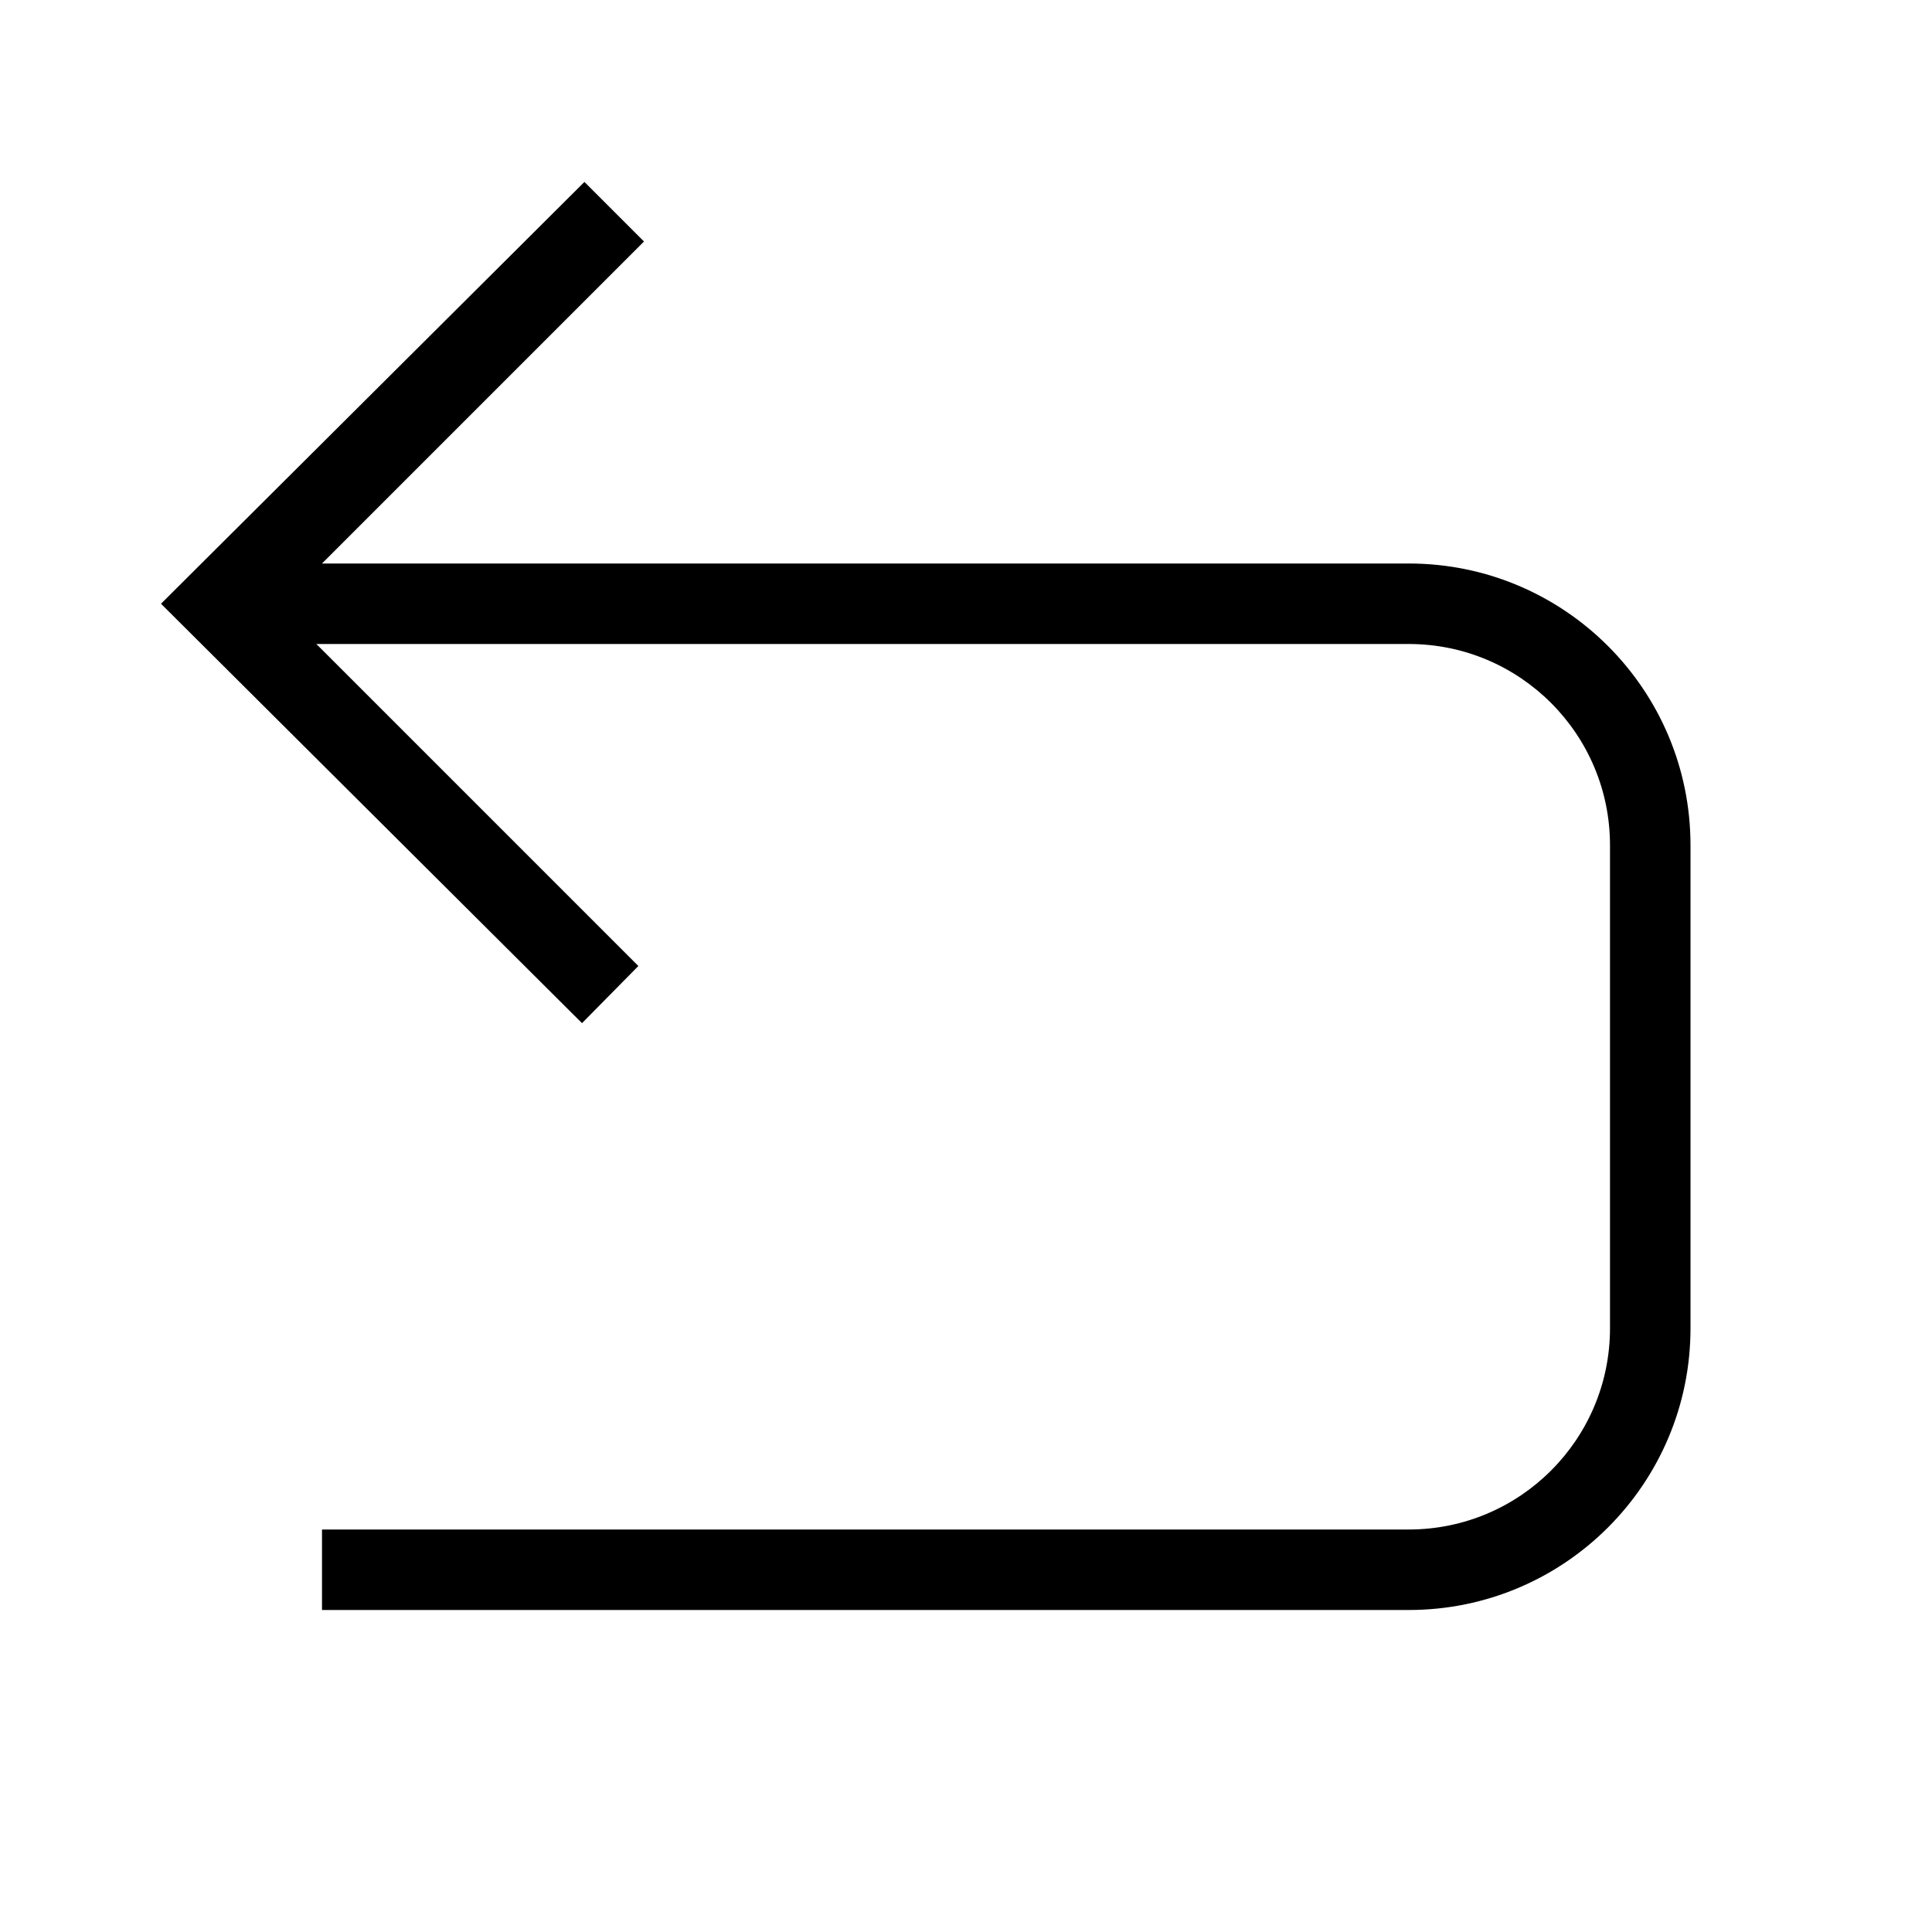
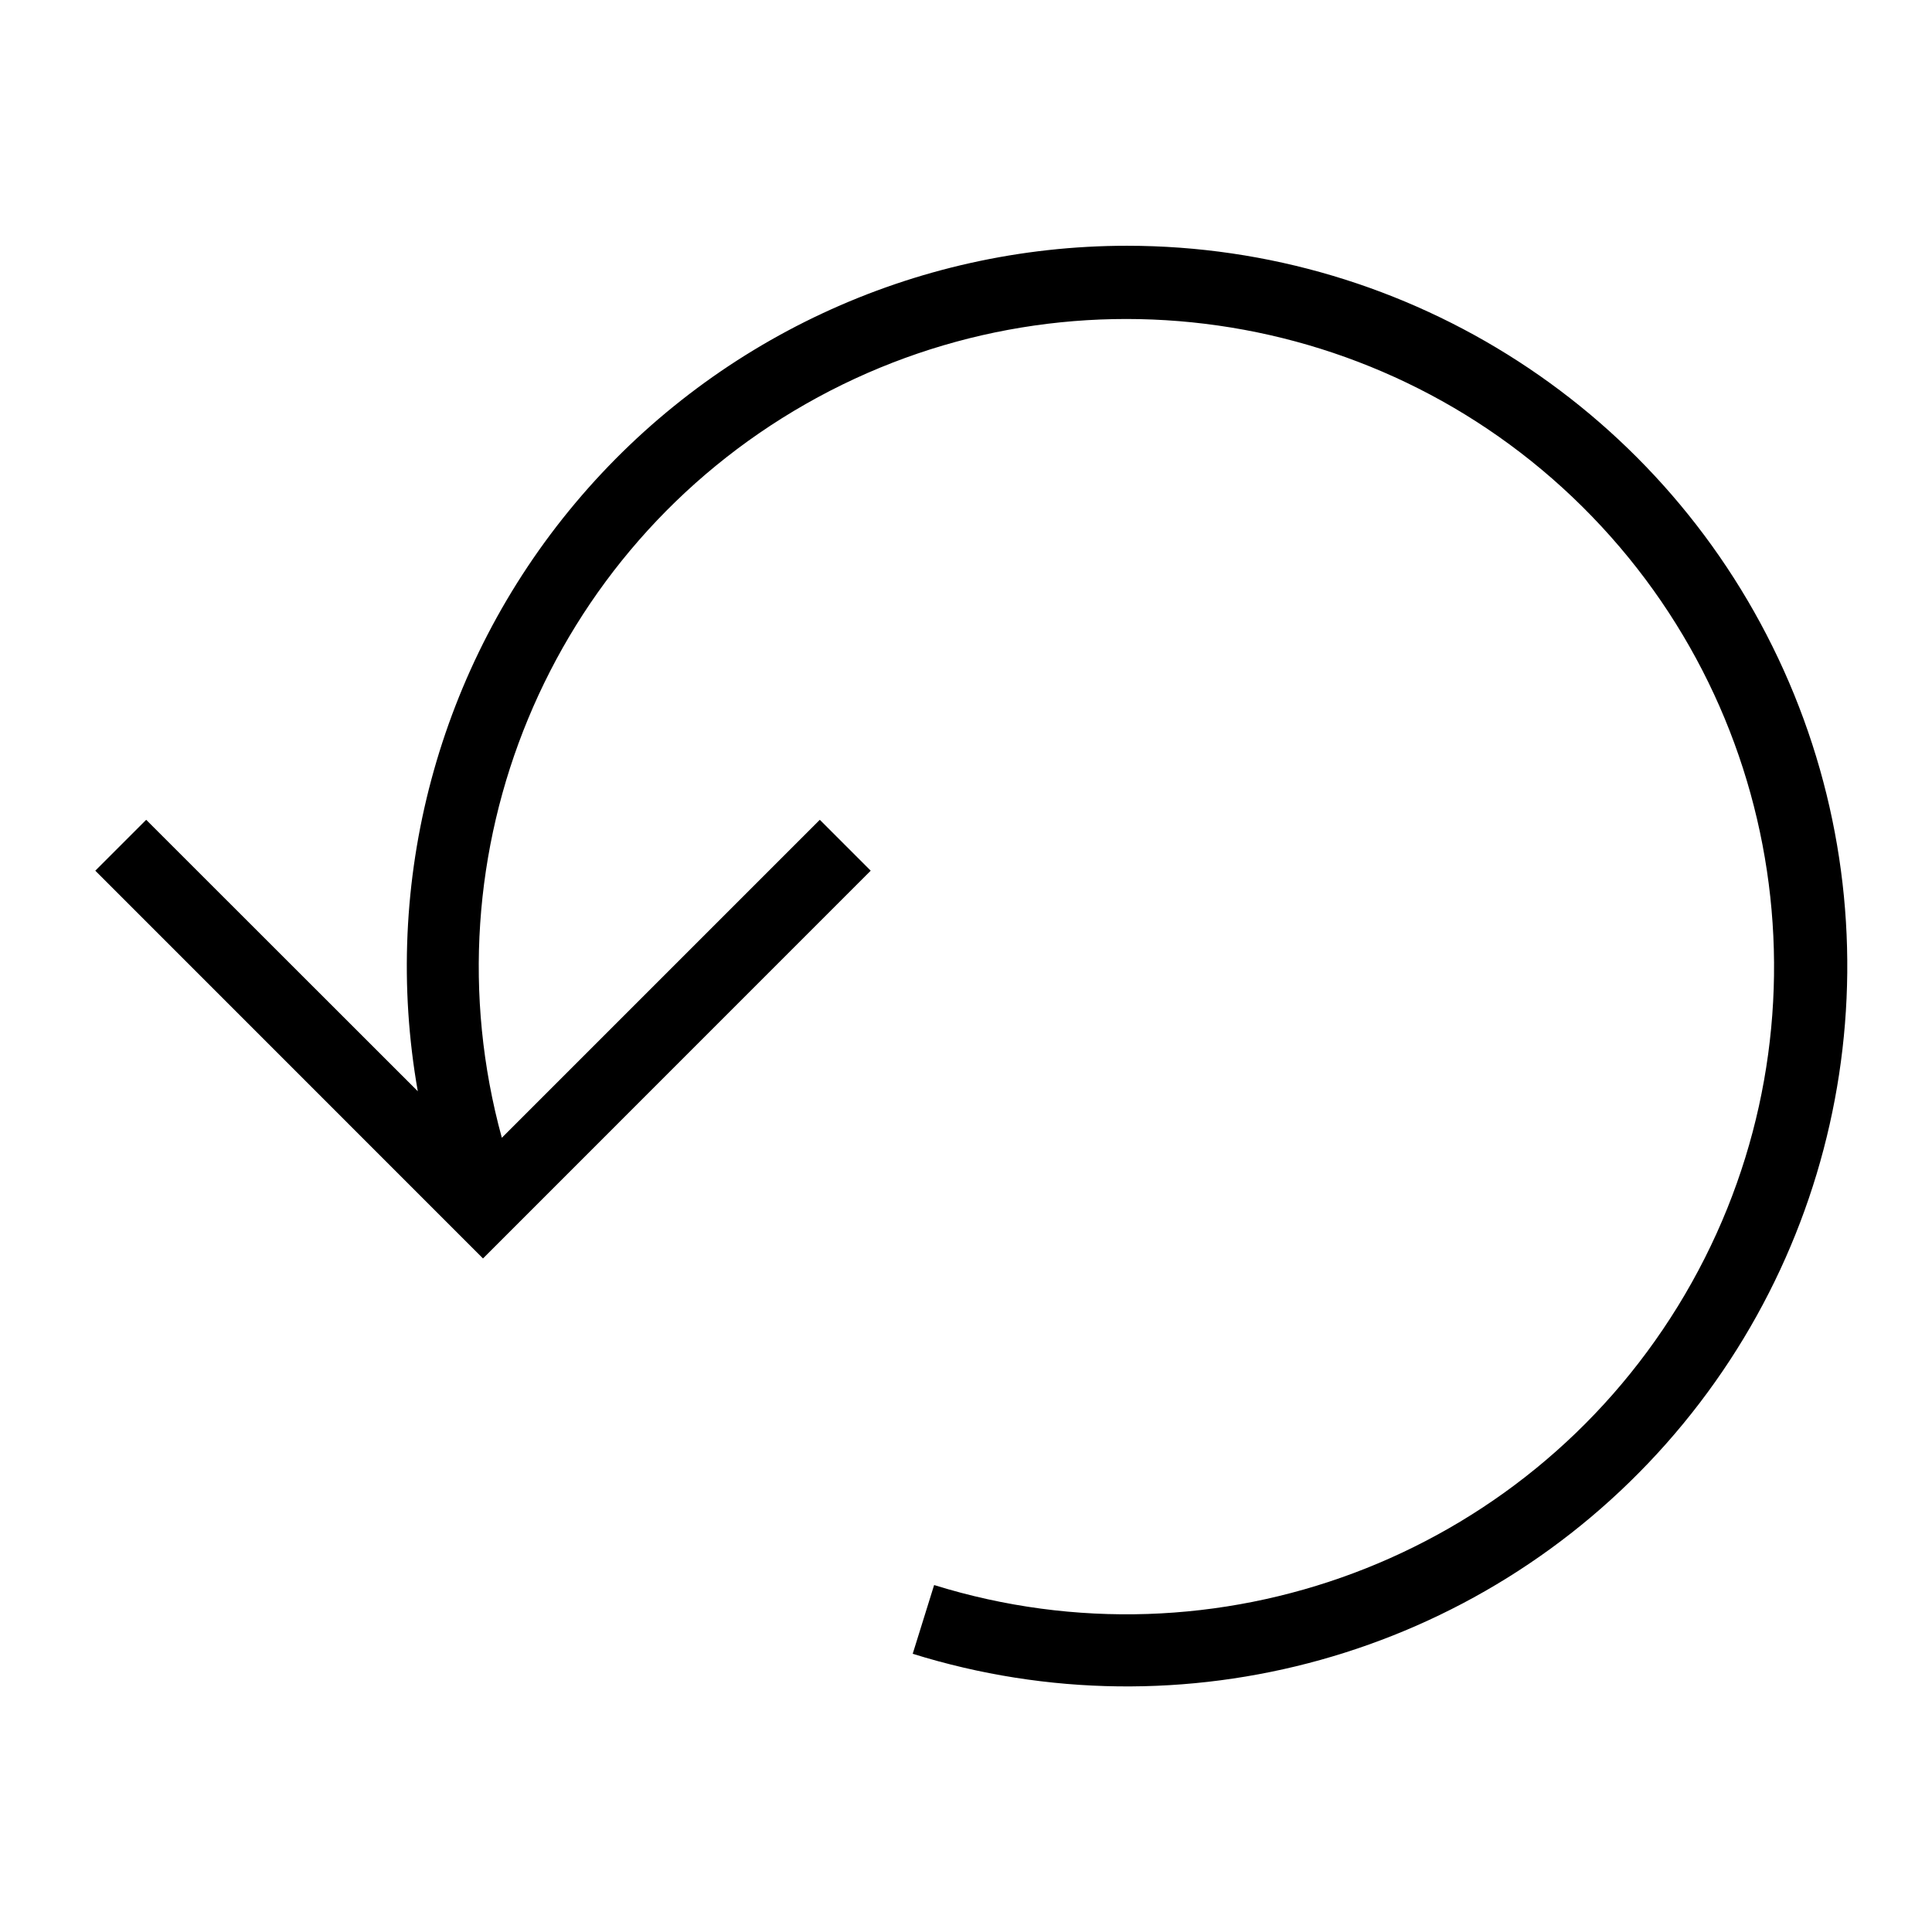
<svg xmlns="http://www.w3.org/2000/svg" viewBox="0 0 24 24">
-   <path d="M21 10.5v6a3.5 3.5 0 0 1-3.5 3.5H4v-1h13.5a2.5 2.5 0 0 0 2.5-2.5v-6A2.5 2.5 0 0 0 17.5 8H3.93l4 4-.7.71L2 7.5l5.26-5.24L8 3 4 7h13.5a3.5 3.5 0 0 1 3.5 3.5z" />
+   <path d="M14 3.053a8.947 8.947 0 0 0-8.81 10.503l-3.374-3.372-.632.632L6 15.633l4.816-4.817-.632-.632-3.95 3.95a8.045 8.045 0 1 1 5.37 5.556l-.266.854A8.948 8.948 0 1 0 14 3.053z" />
</svg>
